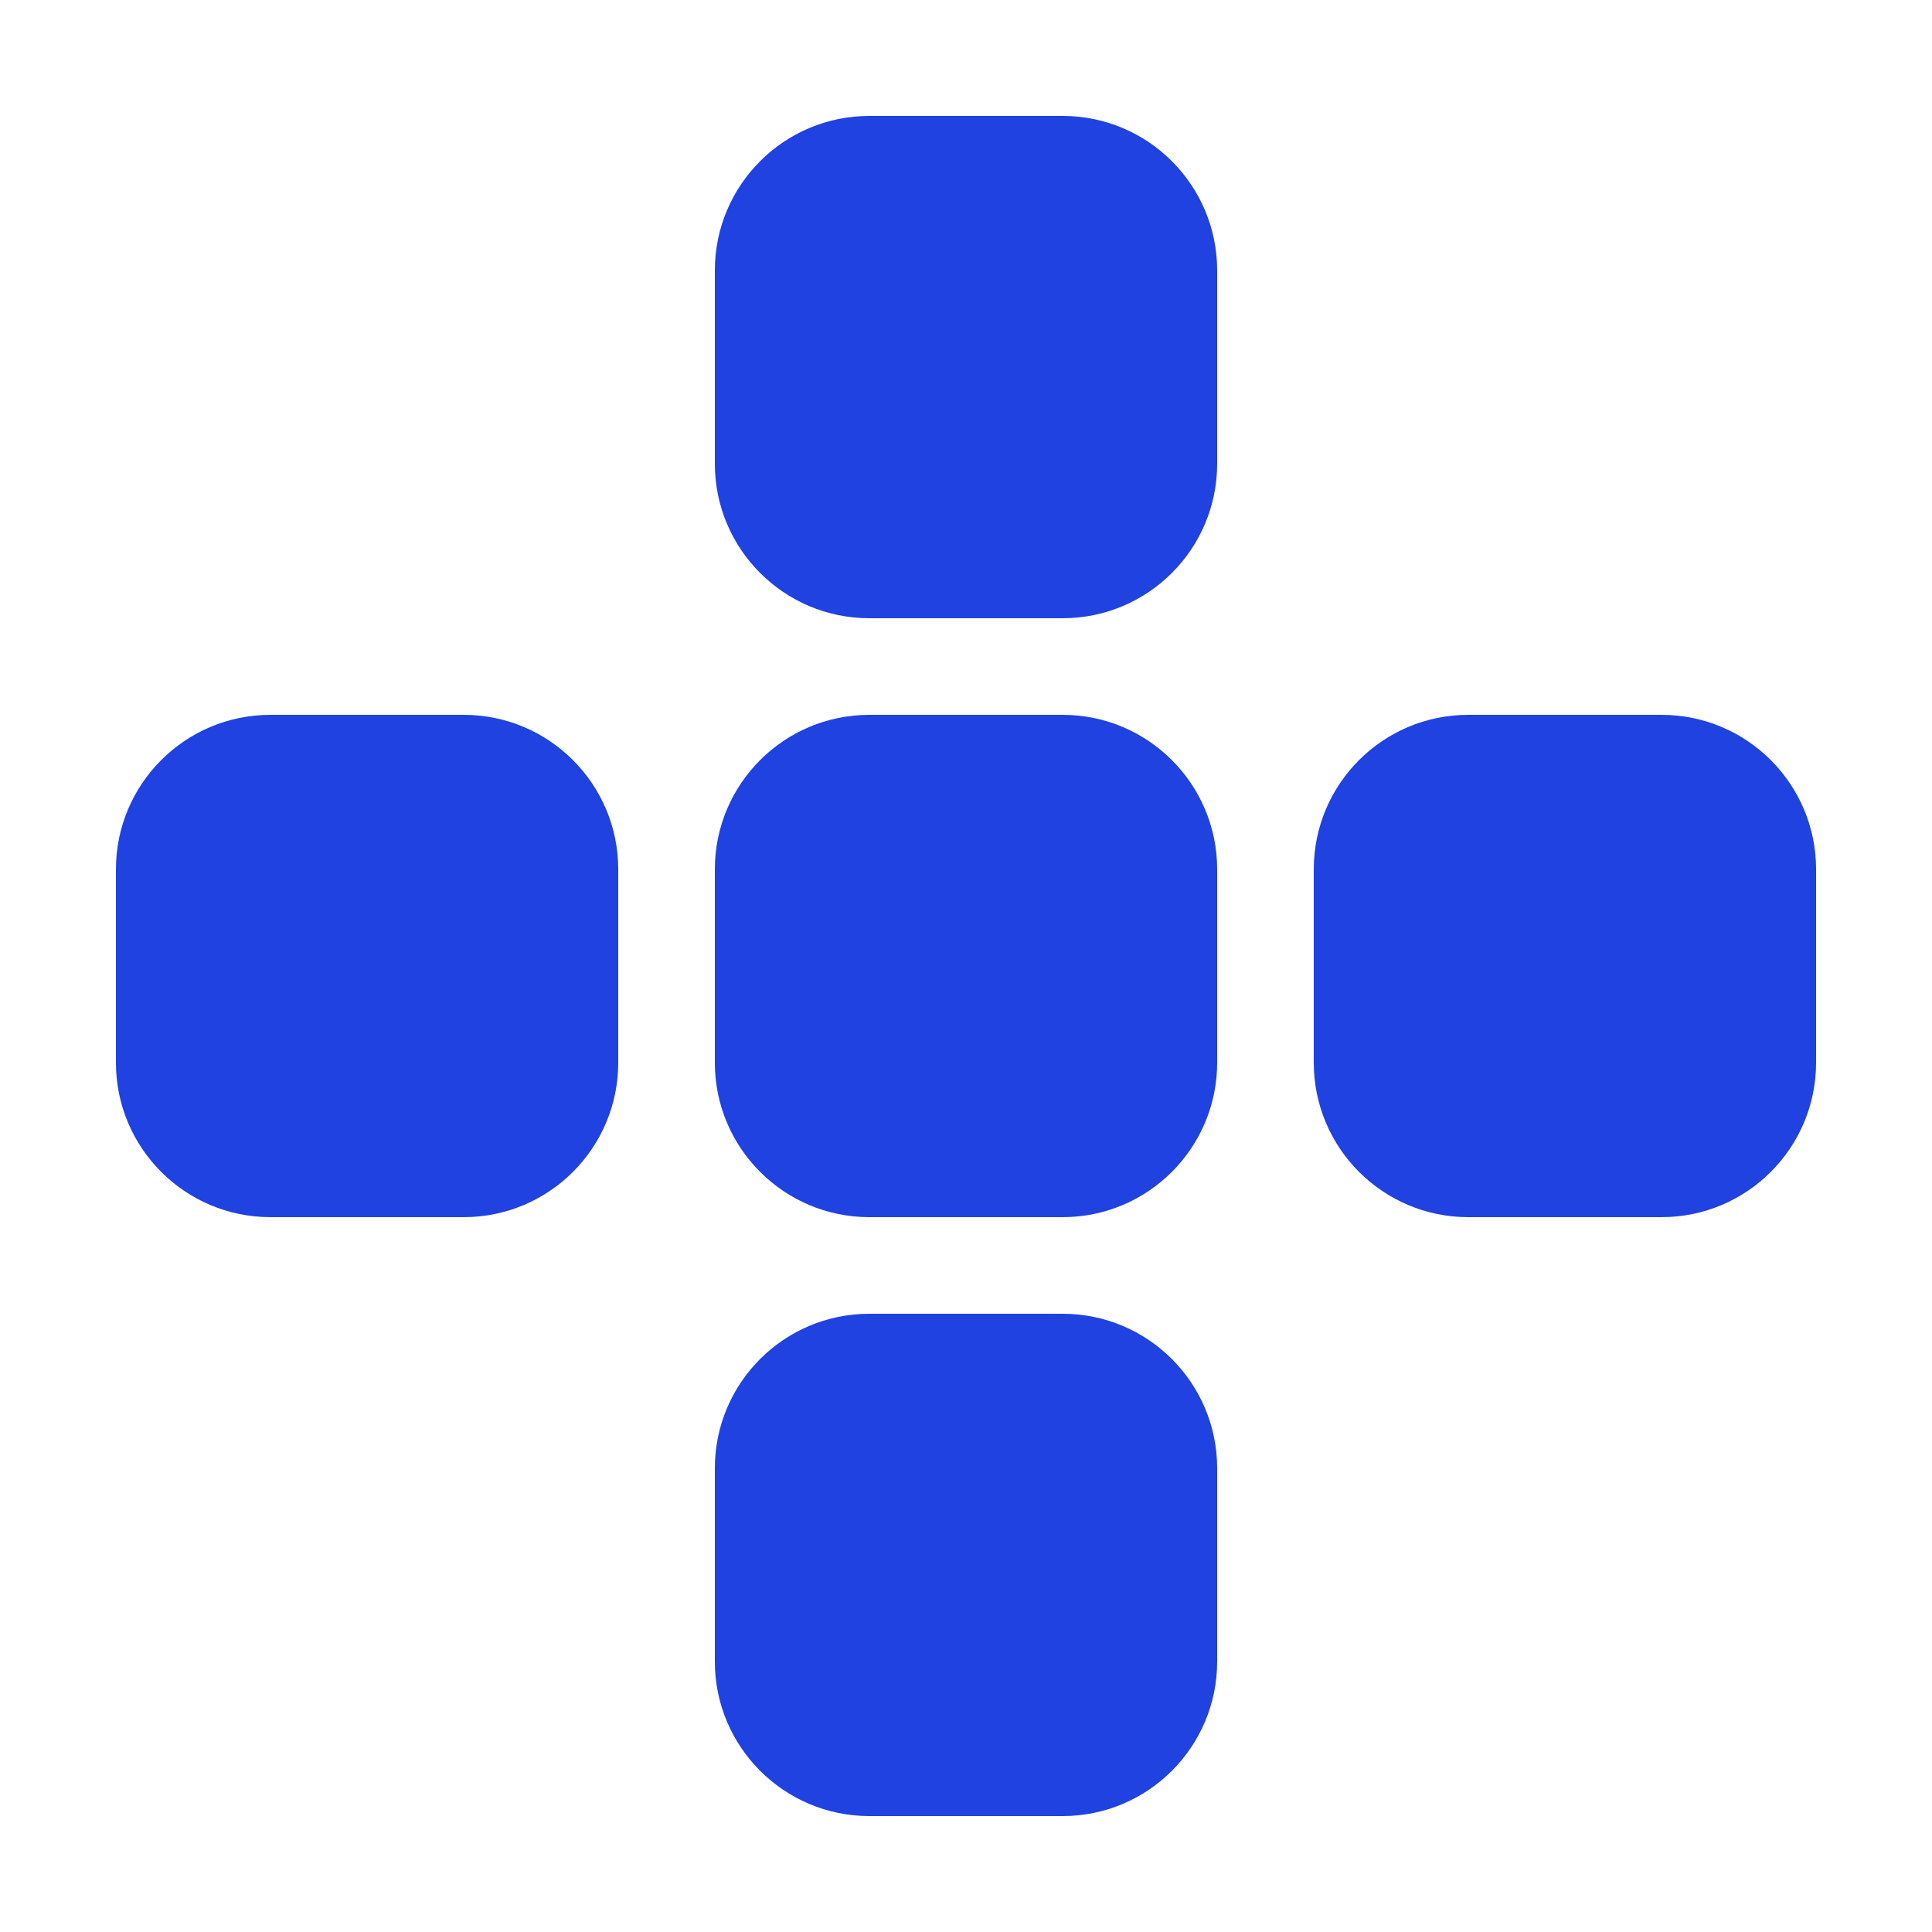
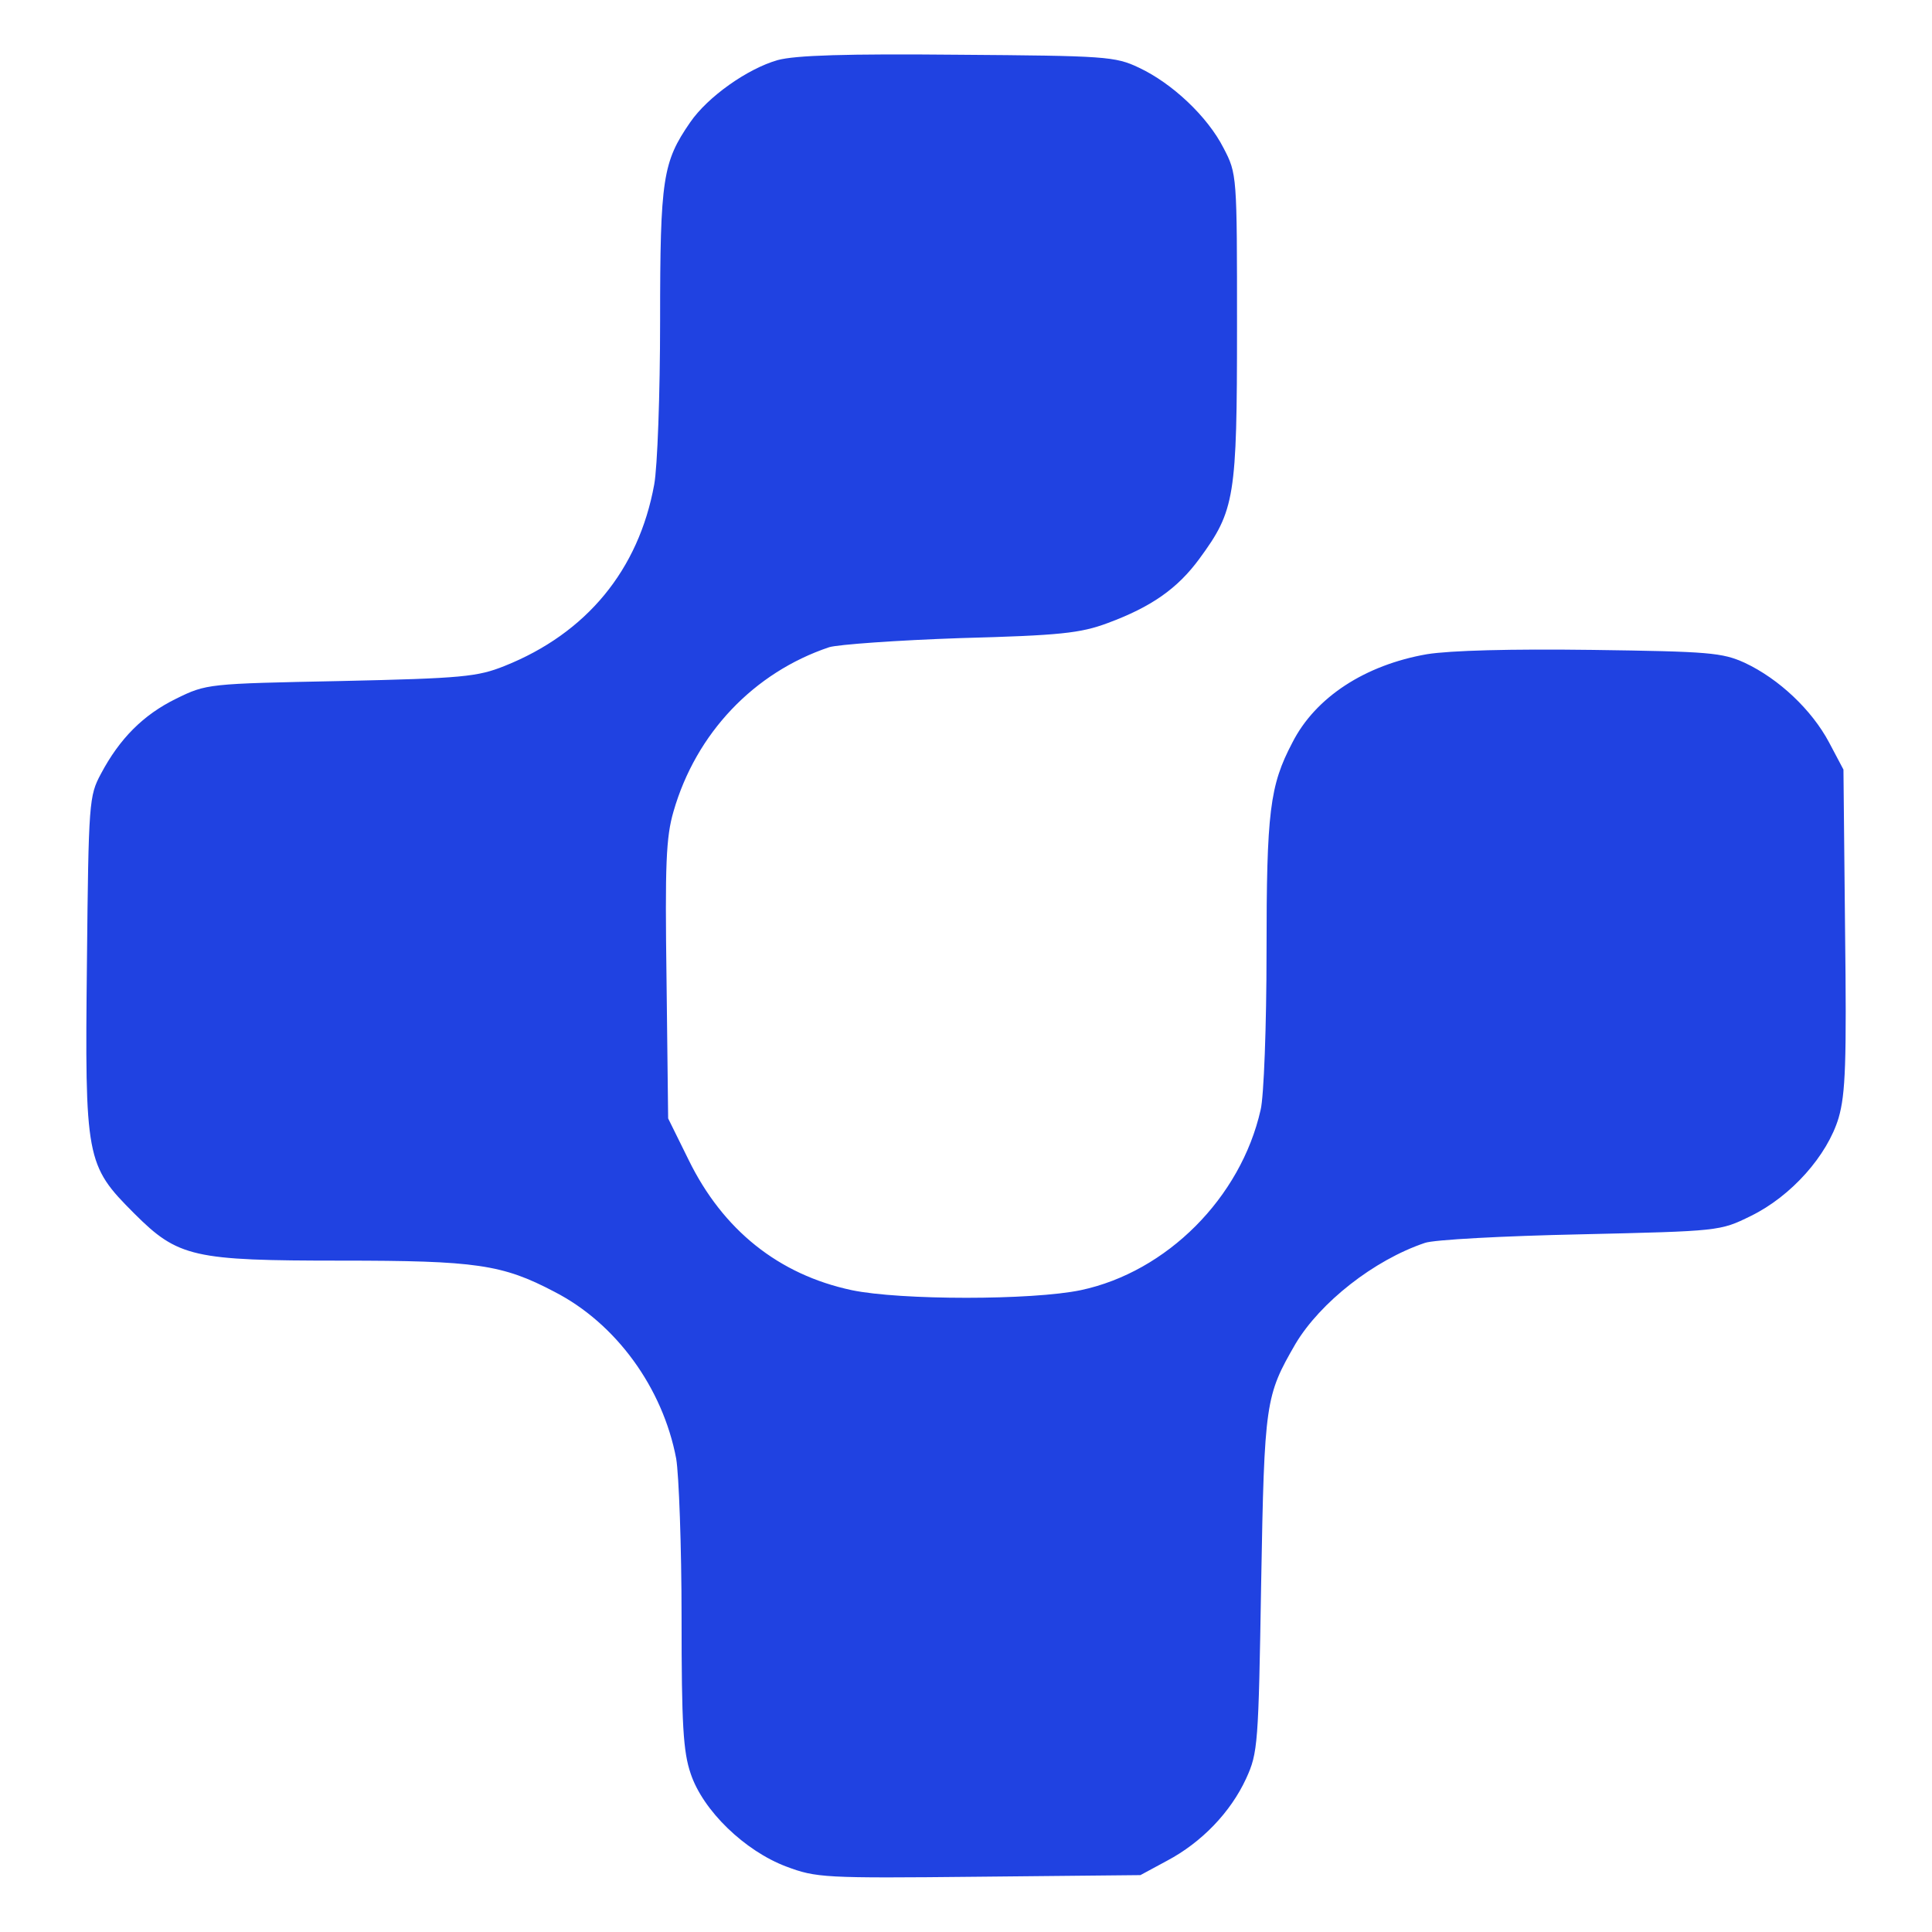
- <svg xmlns="http://www.w3.org/2000/svg" viewBox="0 0 100 100" fill="none" role="img" aria-label="SERGES">
-   <g fill="#2042E1">
-     <rect x="37" y="6" width="26" height="26" rx="8" />
-     <rect x="6" y="37" width="26" height="26" rx="8" />
-     <rect x="37" y="37" width="26" height="26" rx="8" />
-     <rect x="68" y="37" width="26" height="26" rx="8" />
-     <rect x="37" y="68" width="26" height="26" rx="8" />
+ <svg xmlns="http://www.w3.org/2000/svg" viewBox="95.0 694.1 360.0 360.0" preserveAspectRatio="xMidYMid meet" role="img" aria-label="SERGES">
+   <g transform="translate(0,1856) scale(0.1,-0.1)" fill="#2042E1" stroke="none">
+     <path d="M2399 11507 c-56 -16 -130 -68 -163 -116 -51 -74 -56 -104 -56 -370 0 -136 -5 -273 -11 -305 -29 -159 -126 -277 -279 -338 -50 -20 -78 -23 -305 -28 -248 -5 -250 -5 -307 -33 -61 -30 -105 -74 -140 -140 -22 -41 -23 -52 -26 -350 -4 -368 -2 -379 88 -469 82 -82 110 -88 386 -88 251 0 300 -7 397 -58 115 -59 202 -179 227 -311 5 -30 10 -163 10 -296 0 -200 3 -250 17 -291 23 -69 101 -144 178 -173 56 -21 70 -22 359 -19 l301 3 50 27 c64 34 118 90 147 153 22 48 23 63 28 365 6 338 8 348 64 445 46 77 146 156 241 188 16 6 147 13 290 16 259 6 260 6 317 34 76 37 143 113 164 183 13 45 15 104 12 351 l-3 298 -27 51 c-32 60 -93 118 -157 148 -42 19 -66 21 -284 24 -152 2 -264 -1 -308 -8 -115 -20 -208 -80 -251 -165 -42 -80 -48 -128 -48 -390 0 -137 -5 -270 -11 -294 -37 -164 -175 -302 -335 -336 -91 -19 -336 -19 -427 0 -136 29 -240 112 -304 243 l-38 77 -3 257 c-3 217 -1 267 13 315 42 146 150 259 290 306 16 5 127 13 245 17 185 5 223 9 274 28 81 30 130 64 171 120 66 90 70 114 70 432 0 283 0 285 -25 333 -30 59 -96 121 -158 150 -44 21 -63 22 -337 24 -208 2 -303 -1 -336 -10z" />
  </g>
</svg>
